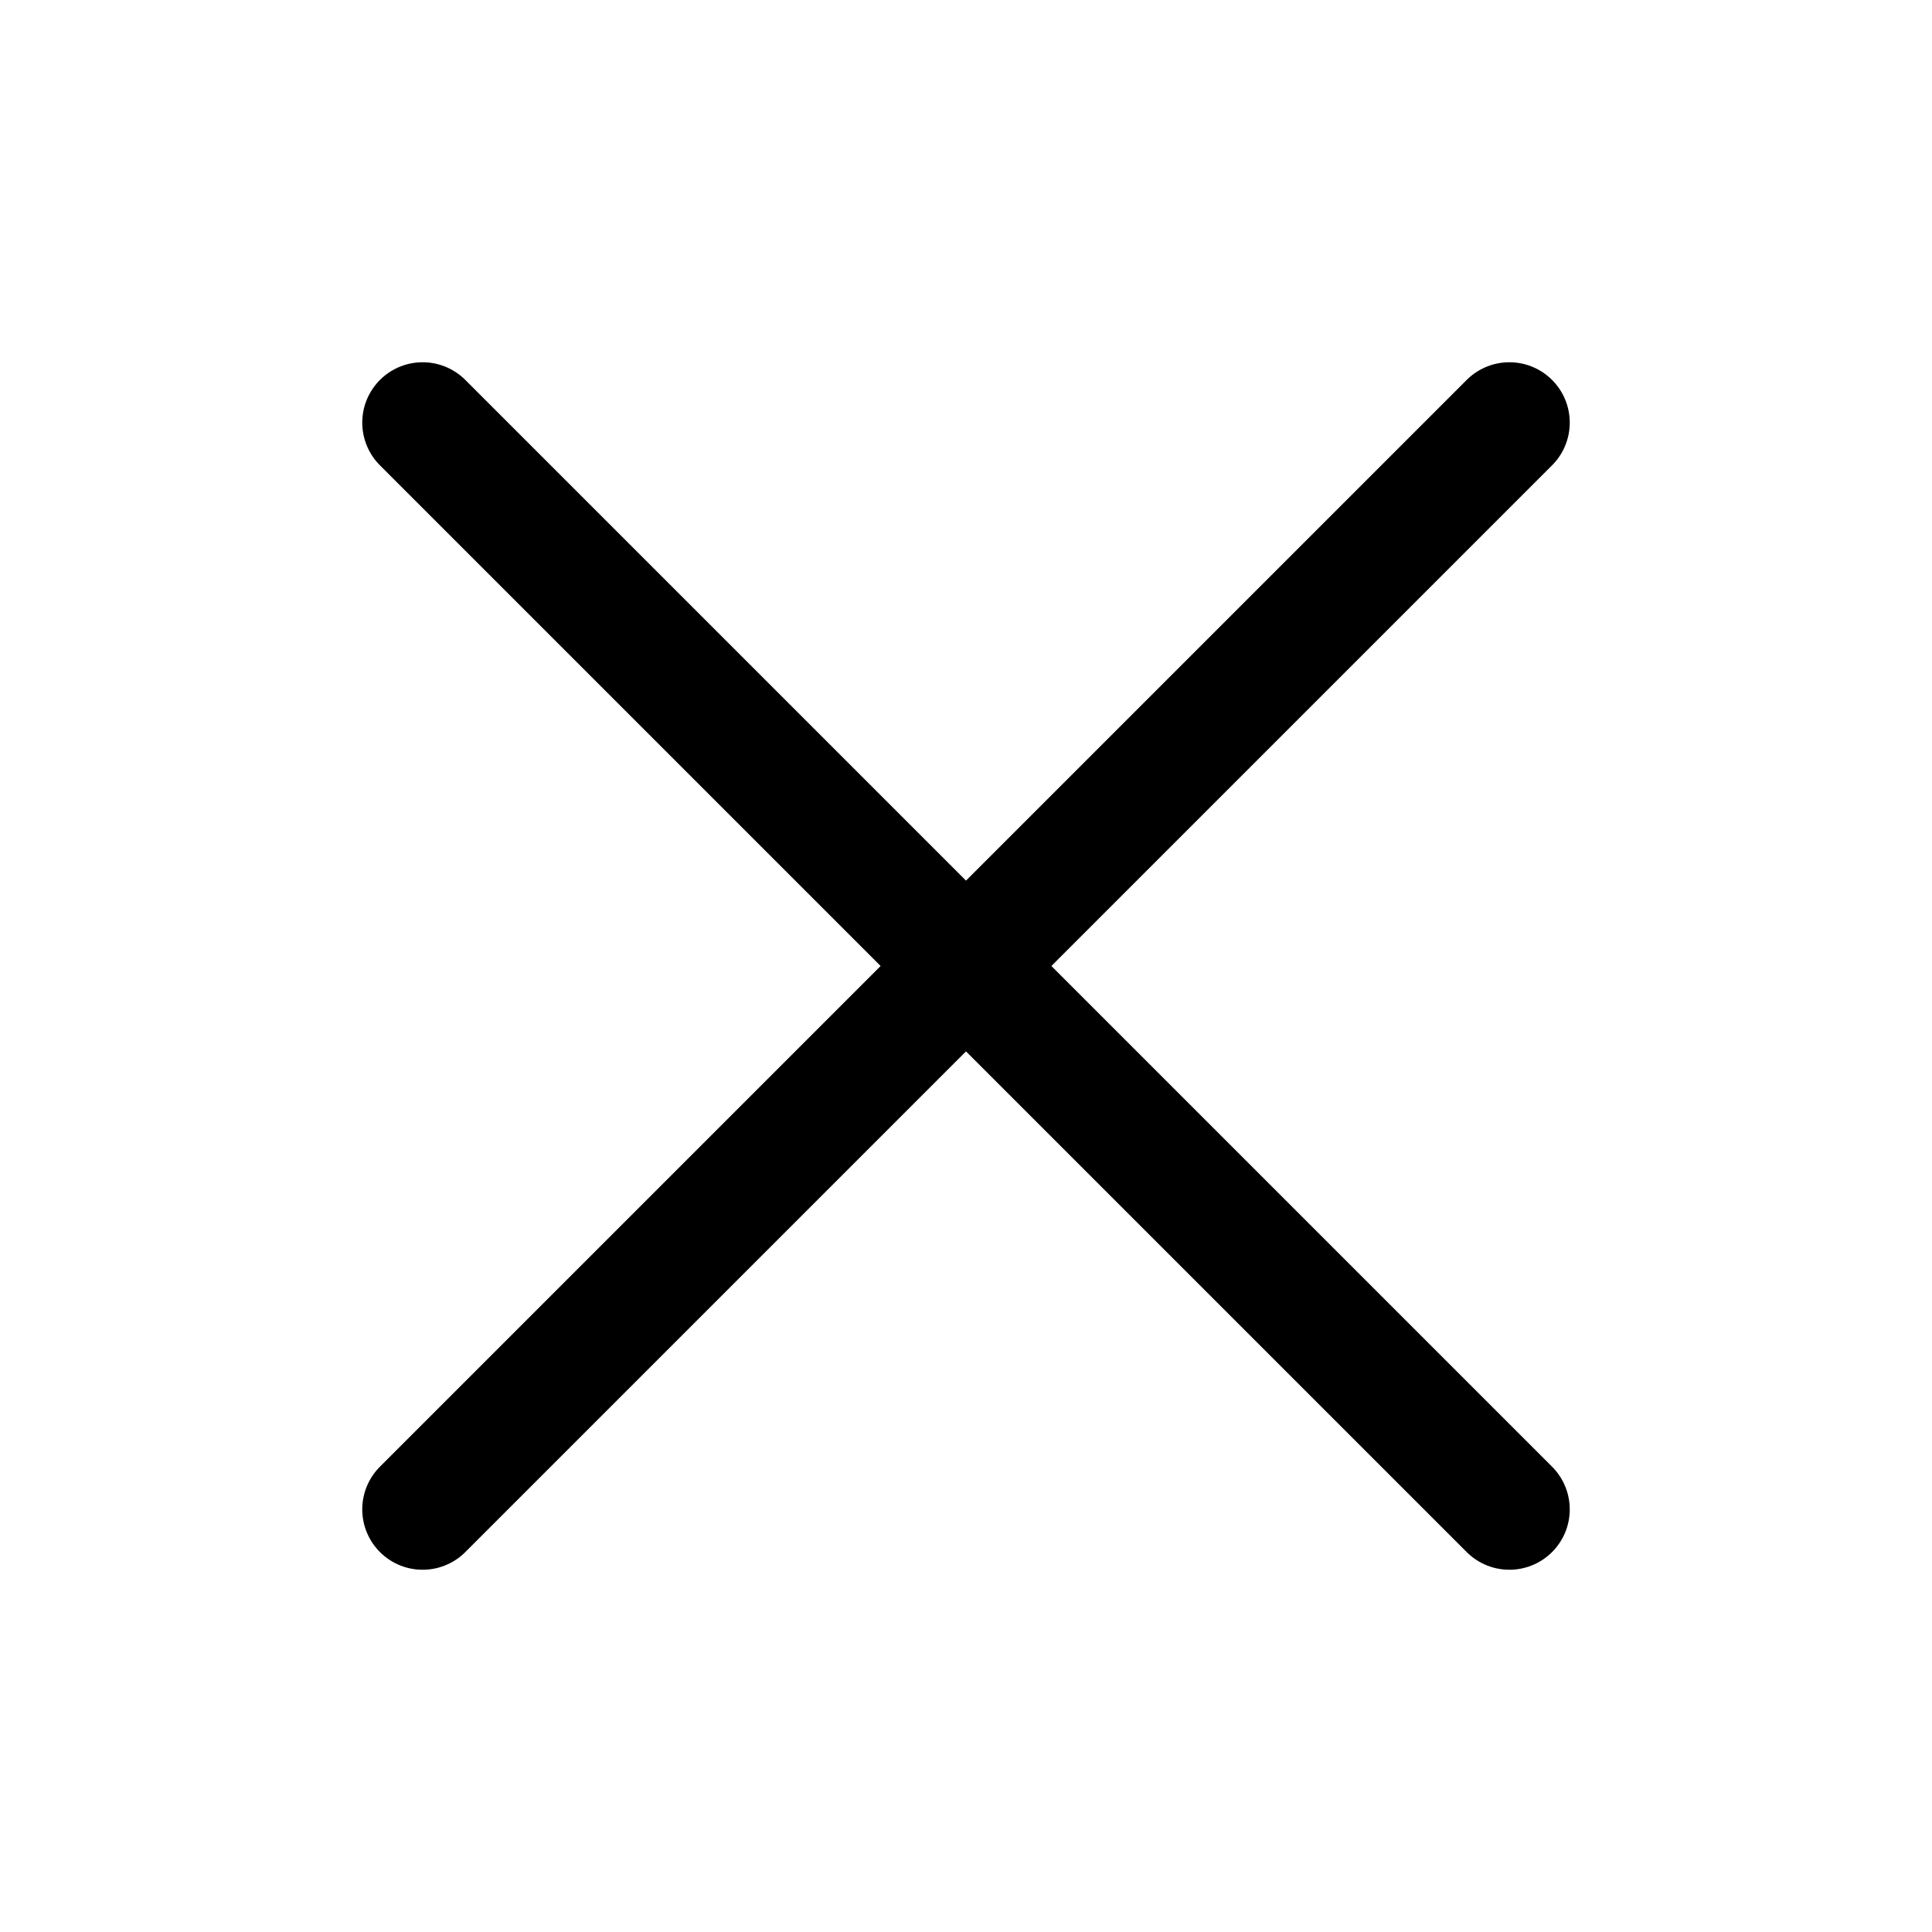
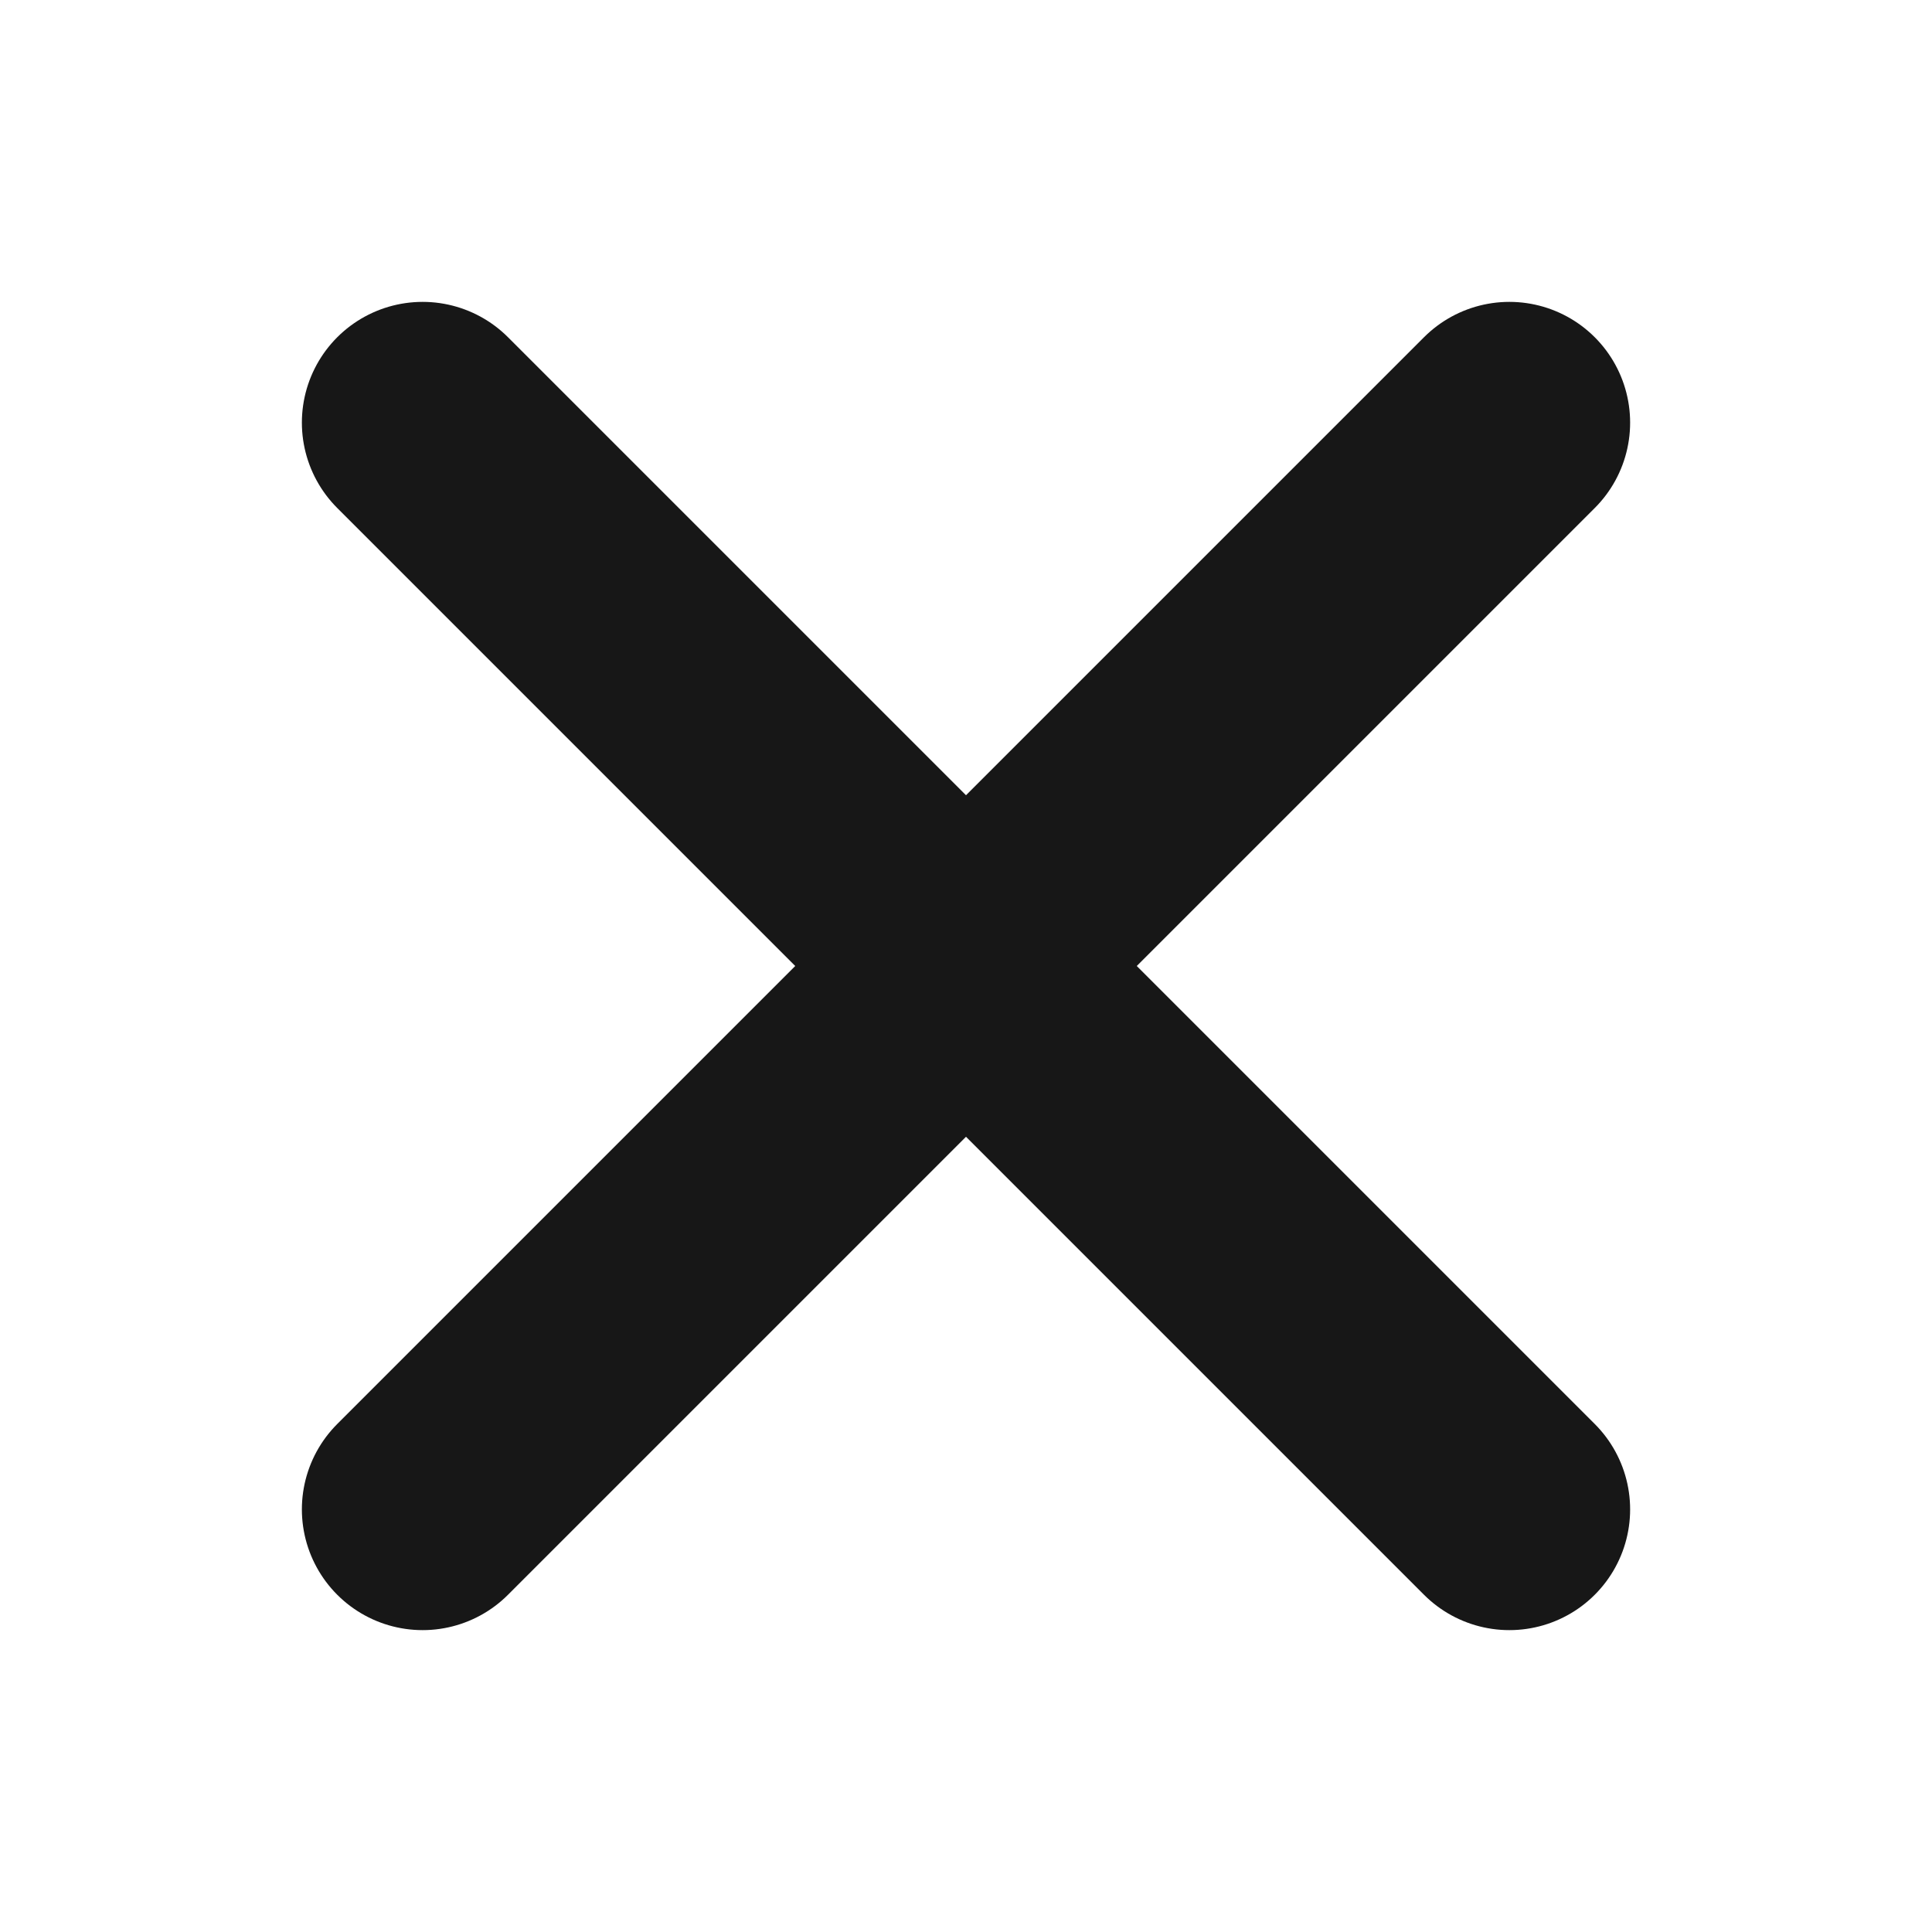
- <svg xmlns="http://www.w3.org/2000/svg" width="32" height="32" viewBox="0 0 32 32" fill="none">
+ <svg xmlns="http://www.w3.org/2000/svg" width="26" height="26" viewBox="0 0 16 16" fill="none">
  <g id="X">
-     <path id="Vector" d="M25 7L7 25" stroke="black" stroke-width="2" stroke-linecap="round" stroke-linejoin="round" />
-     <path id="Vector_2" d="M25 25L7 7" stroke="black" stroke-width="2" stroke-linecap="round" stroke-linejoin="round" />
+     <path id="Vector" d="M12.5 3.5L3.5 12.5" stroke="#171717" stroke-width="2" stroke-linecap="round" stroke-linejoin="round" />
+     <path id="Vector_2" d="M12.5 12.5L3.5 3.5" stroke="#171717" stroke-width="2" stroke-linecap="round" stroke-linejoin="round" />
  </g>
</svg>
